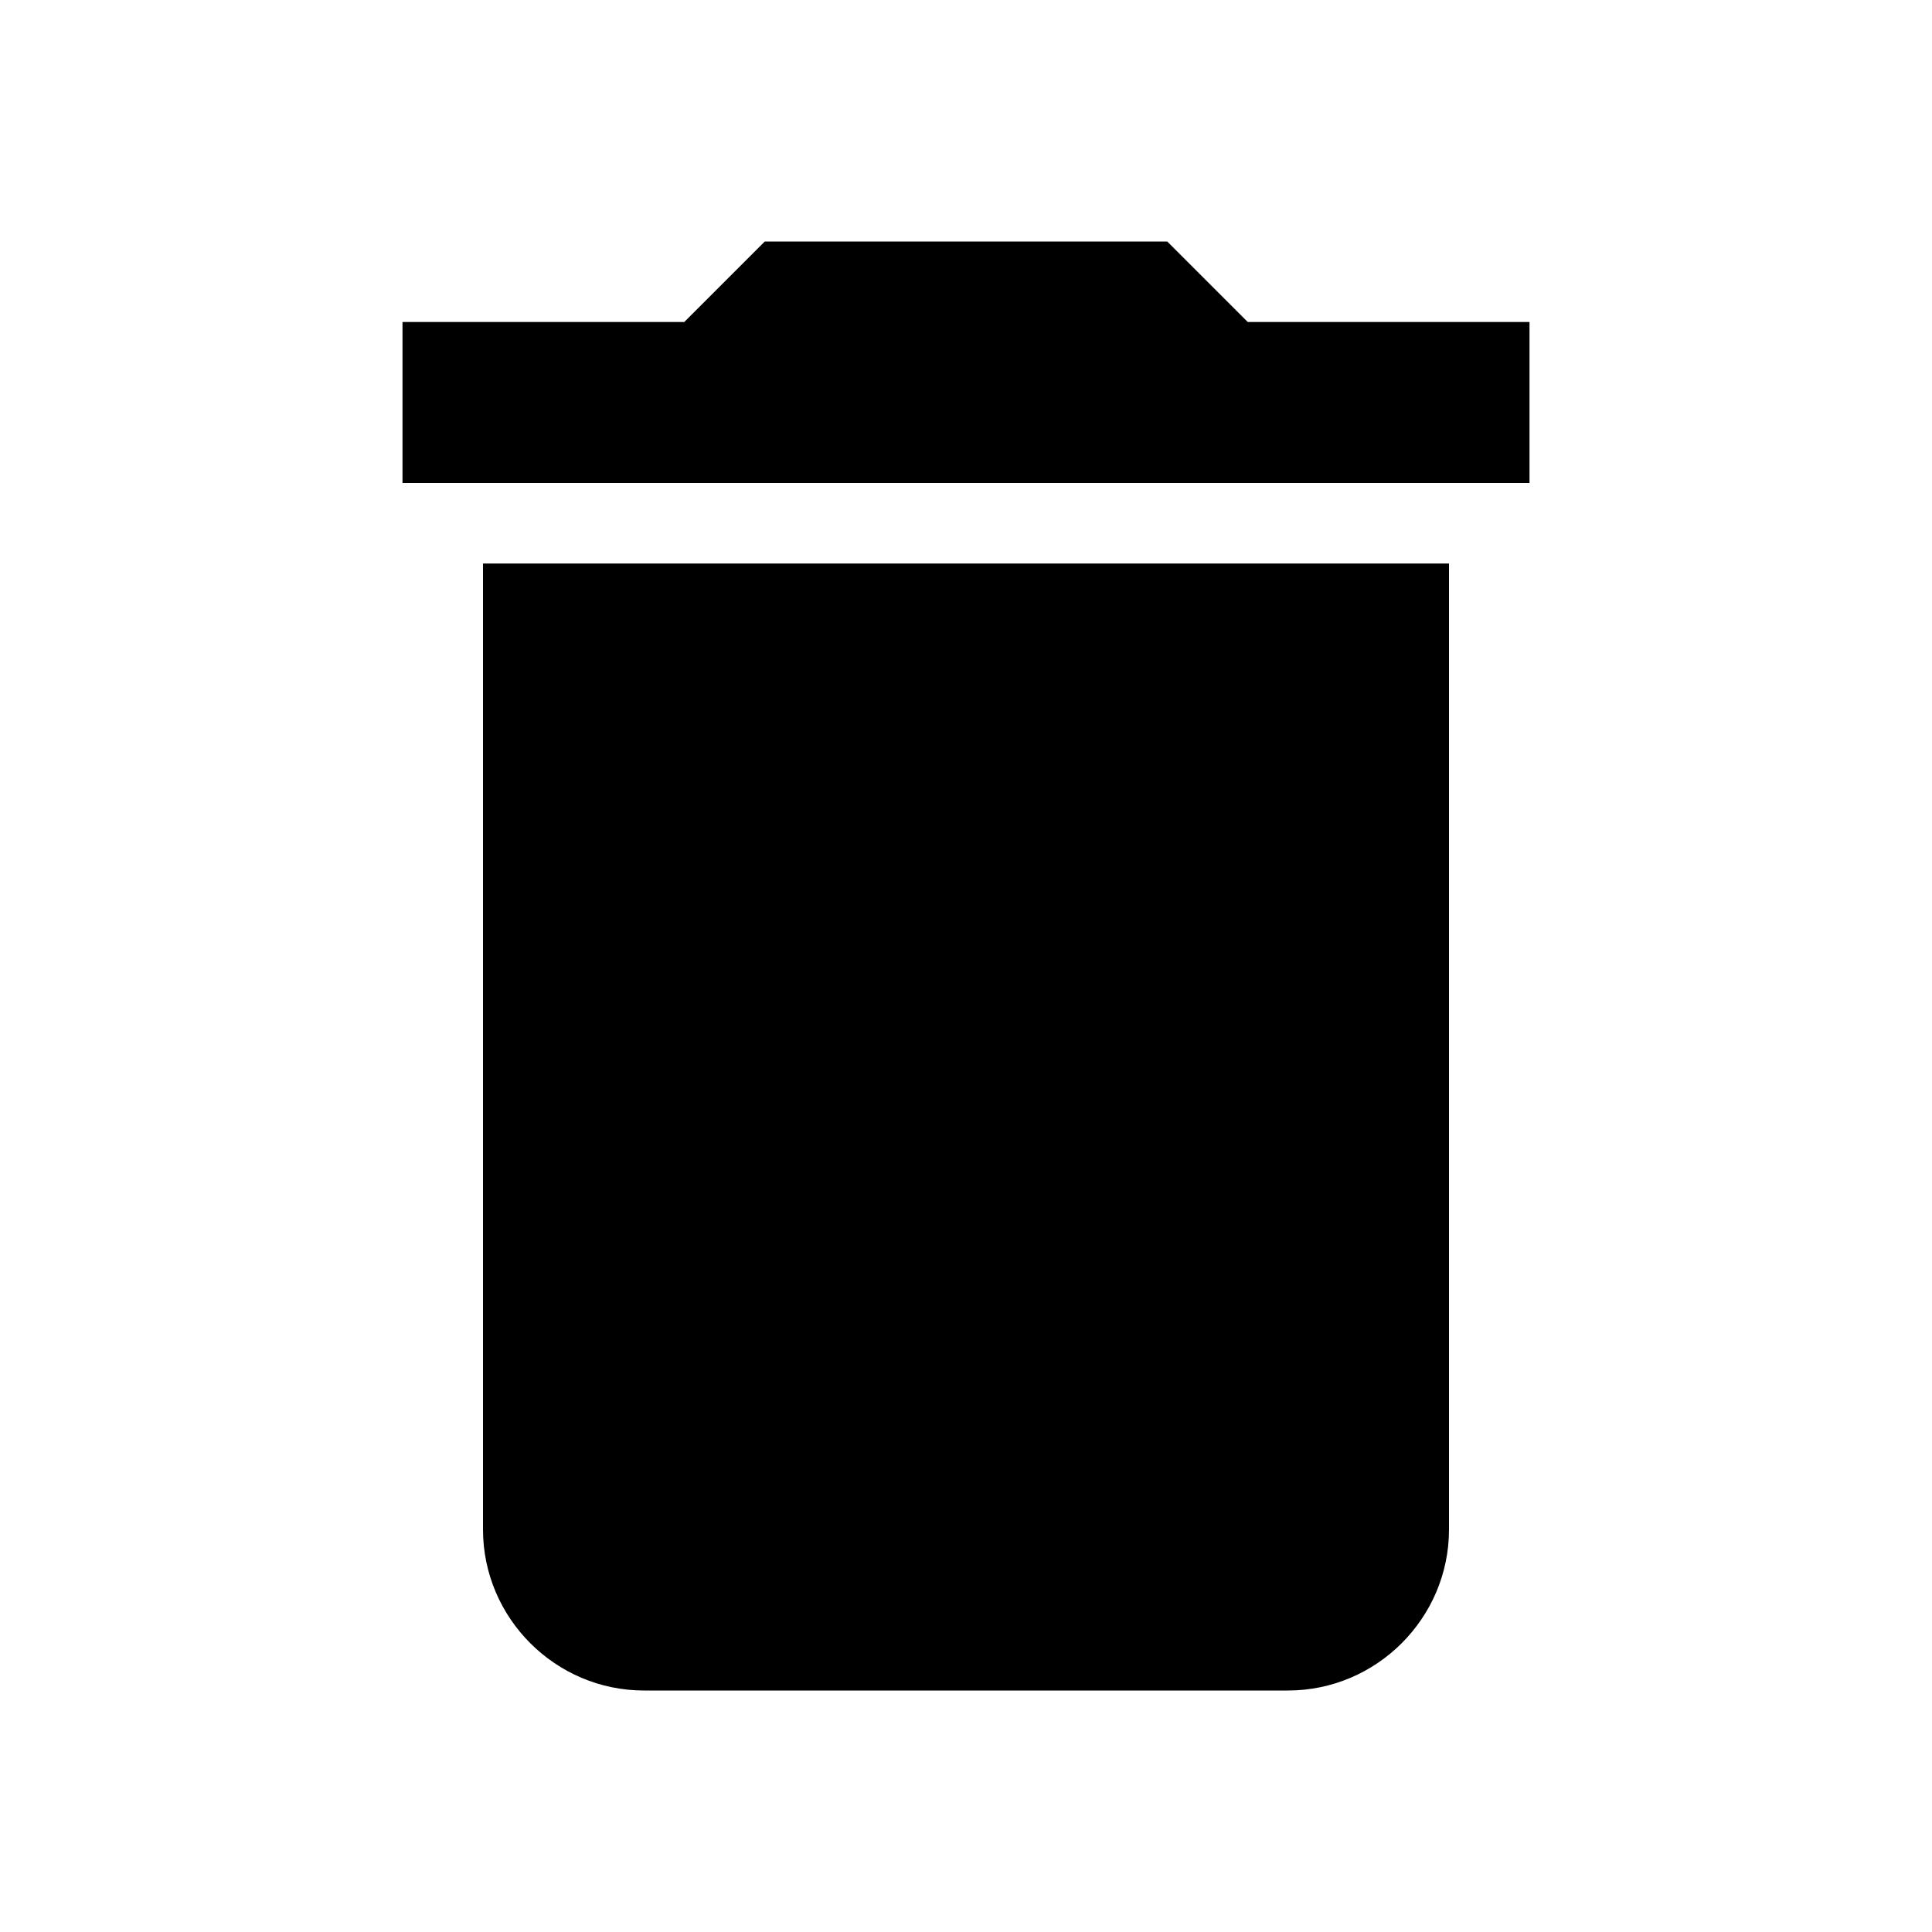
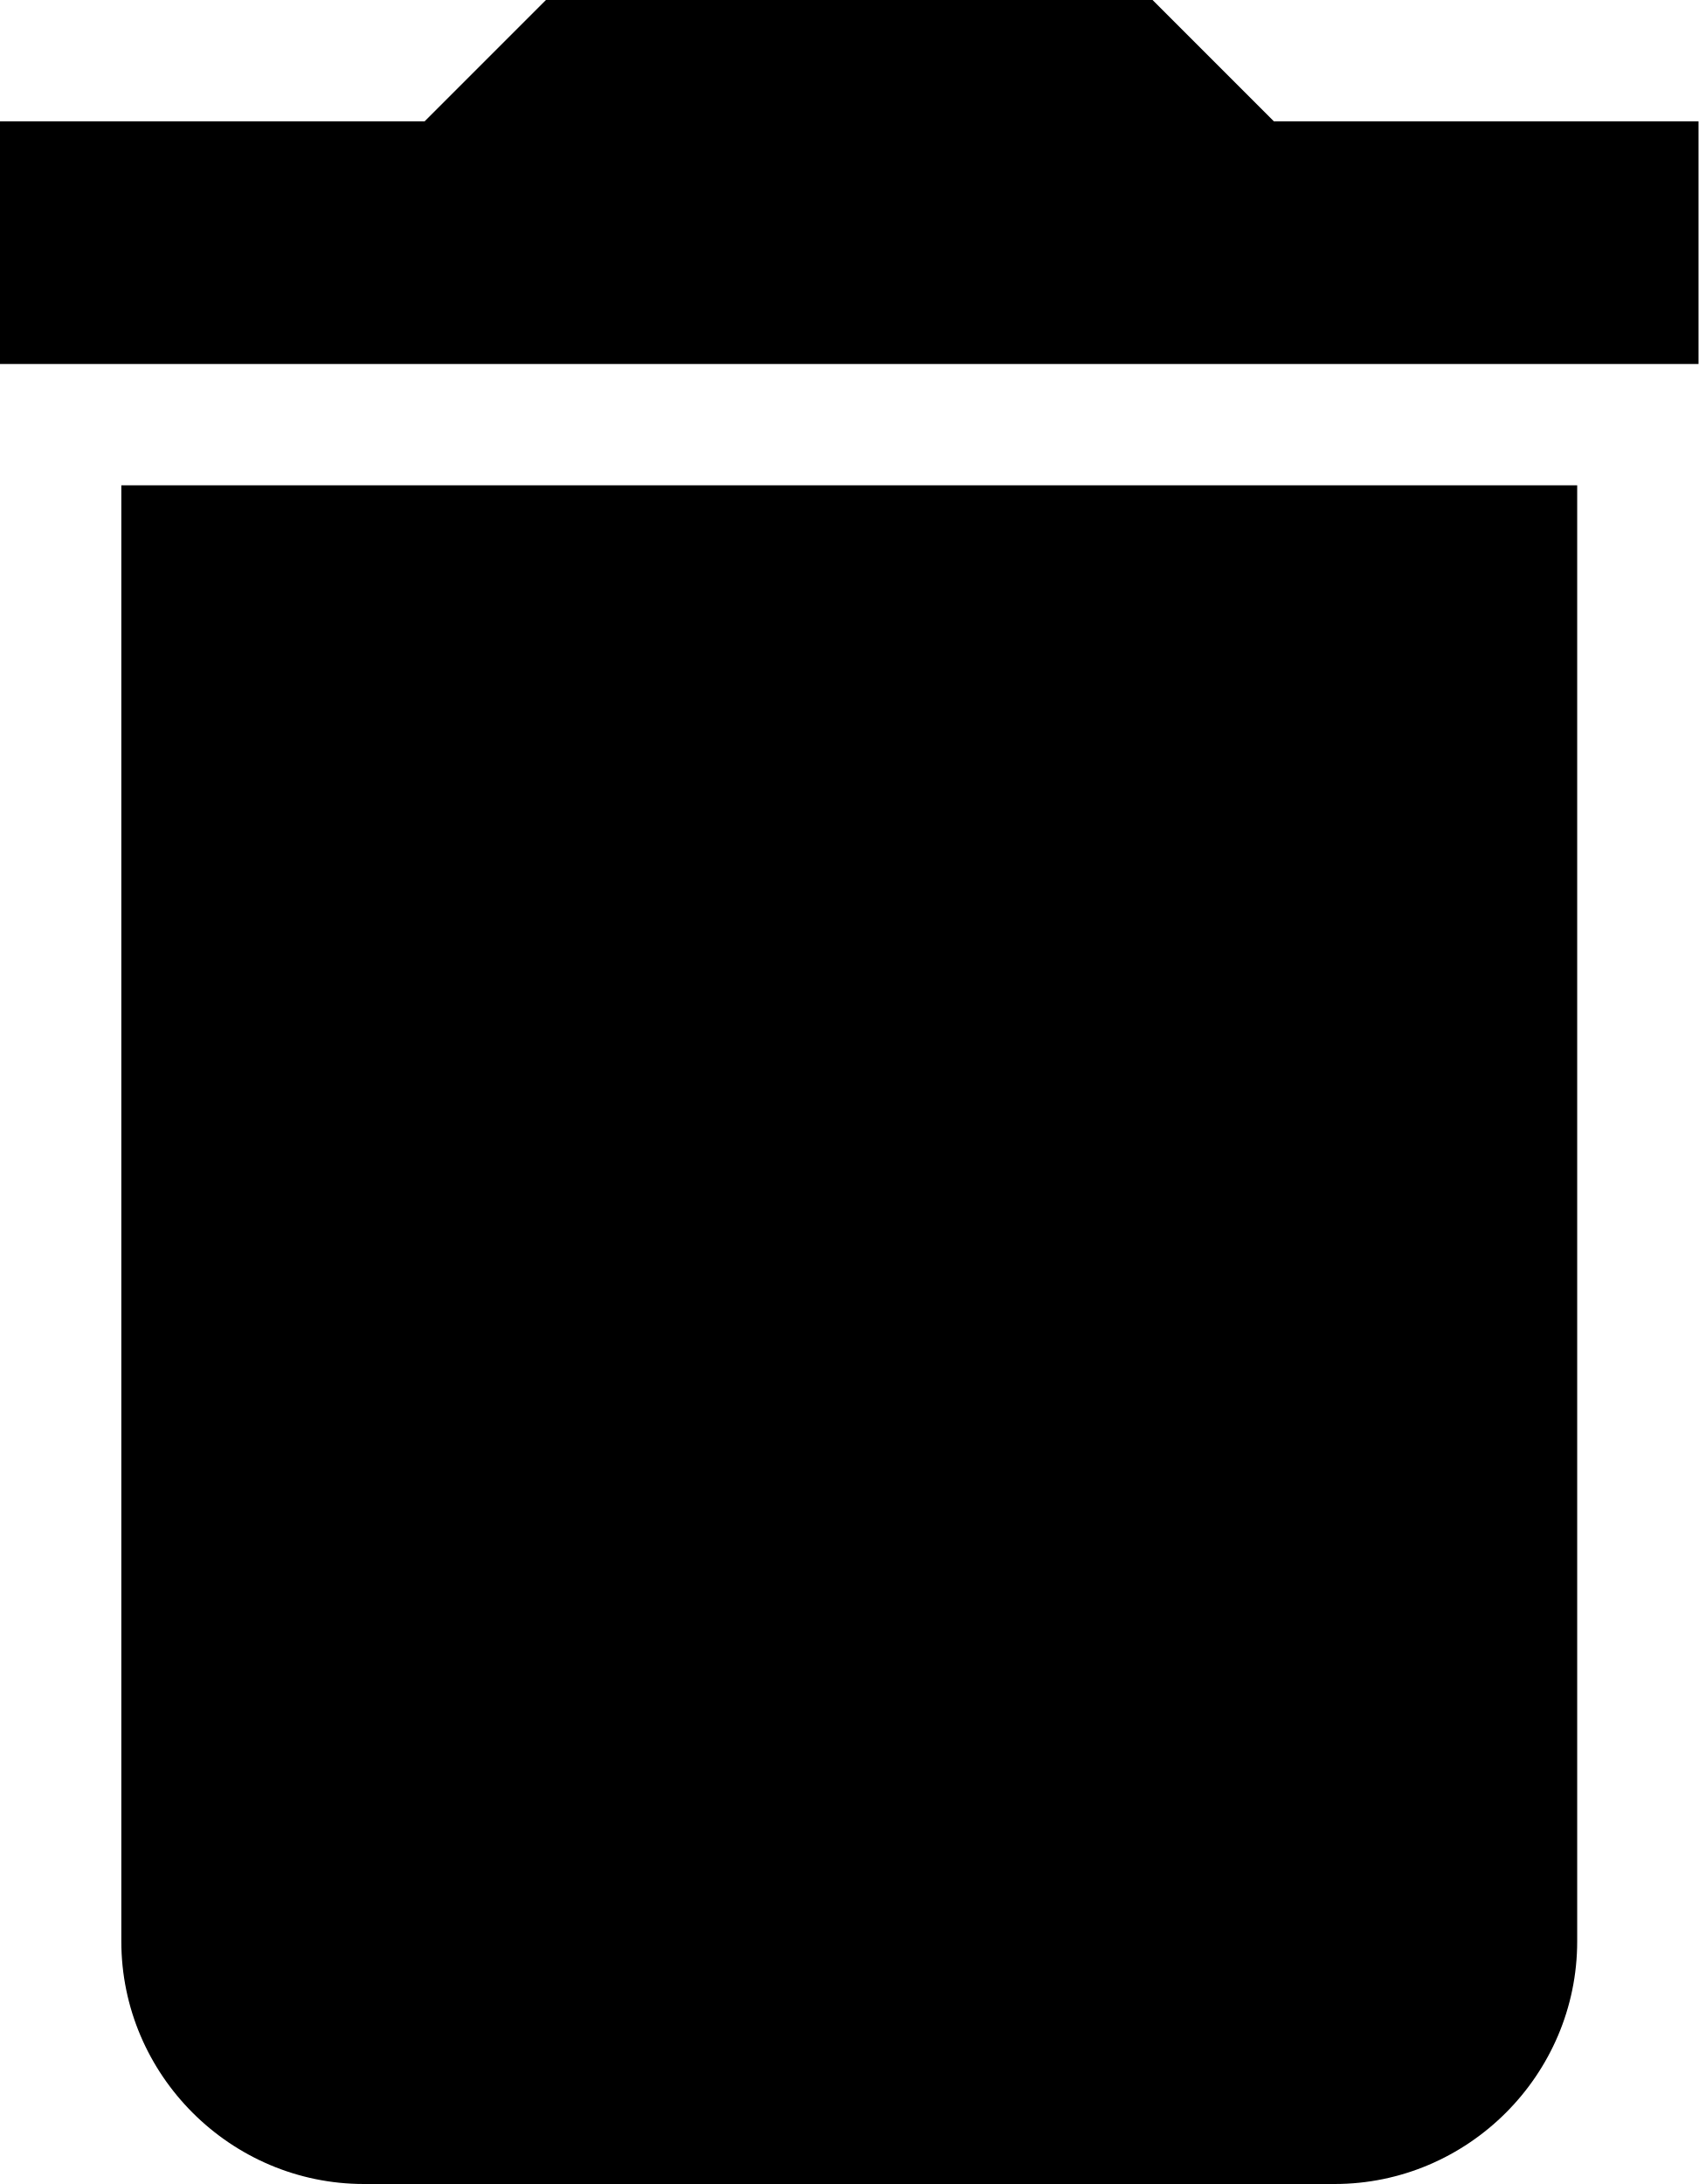
- <svg xmlns="http://www.w3.org/2000/svg" viewBox="0 0 24 24" style="pointer-events: none; display: block;">
+ <svg xmlns="http://www.w3.org/2000/svg" version="1.1" id="Ebene_1" x="0px" y="0px" width="350px" height="450px" viewBox="225 75 350 450" enable-background="new 225 75 350 450" xml:space="preserve">
  <g id="delete">
-     <path d="M6,19c0,1.1,0.9,2,2,2h8c1.1,0,2-0.9,2-2V7H6V19z M19,4h-3.5l-1-1h-5l-1,1H5v2h14V4z" />
+     <path d="M250,475c0,27.5,22.5,50,50,50h200c27.5,0,50-22.5,50-50V175H250V475z M575,100h-87.5l-25-25h-125l-25,25H225v50h350V100z" />
  </g>
</svg>
